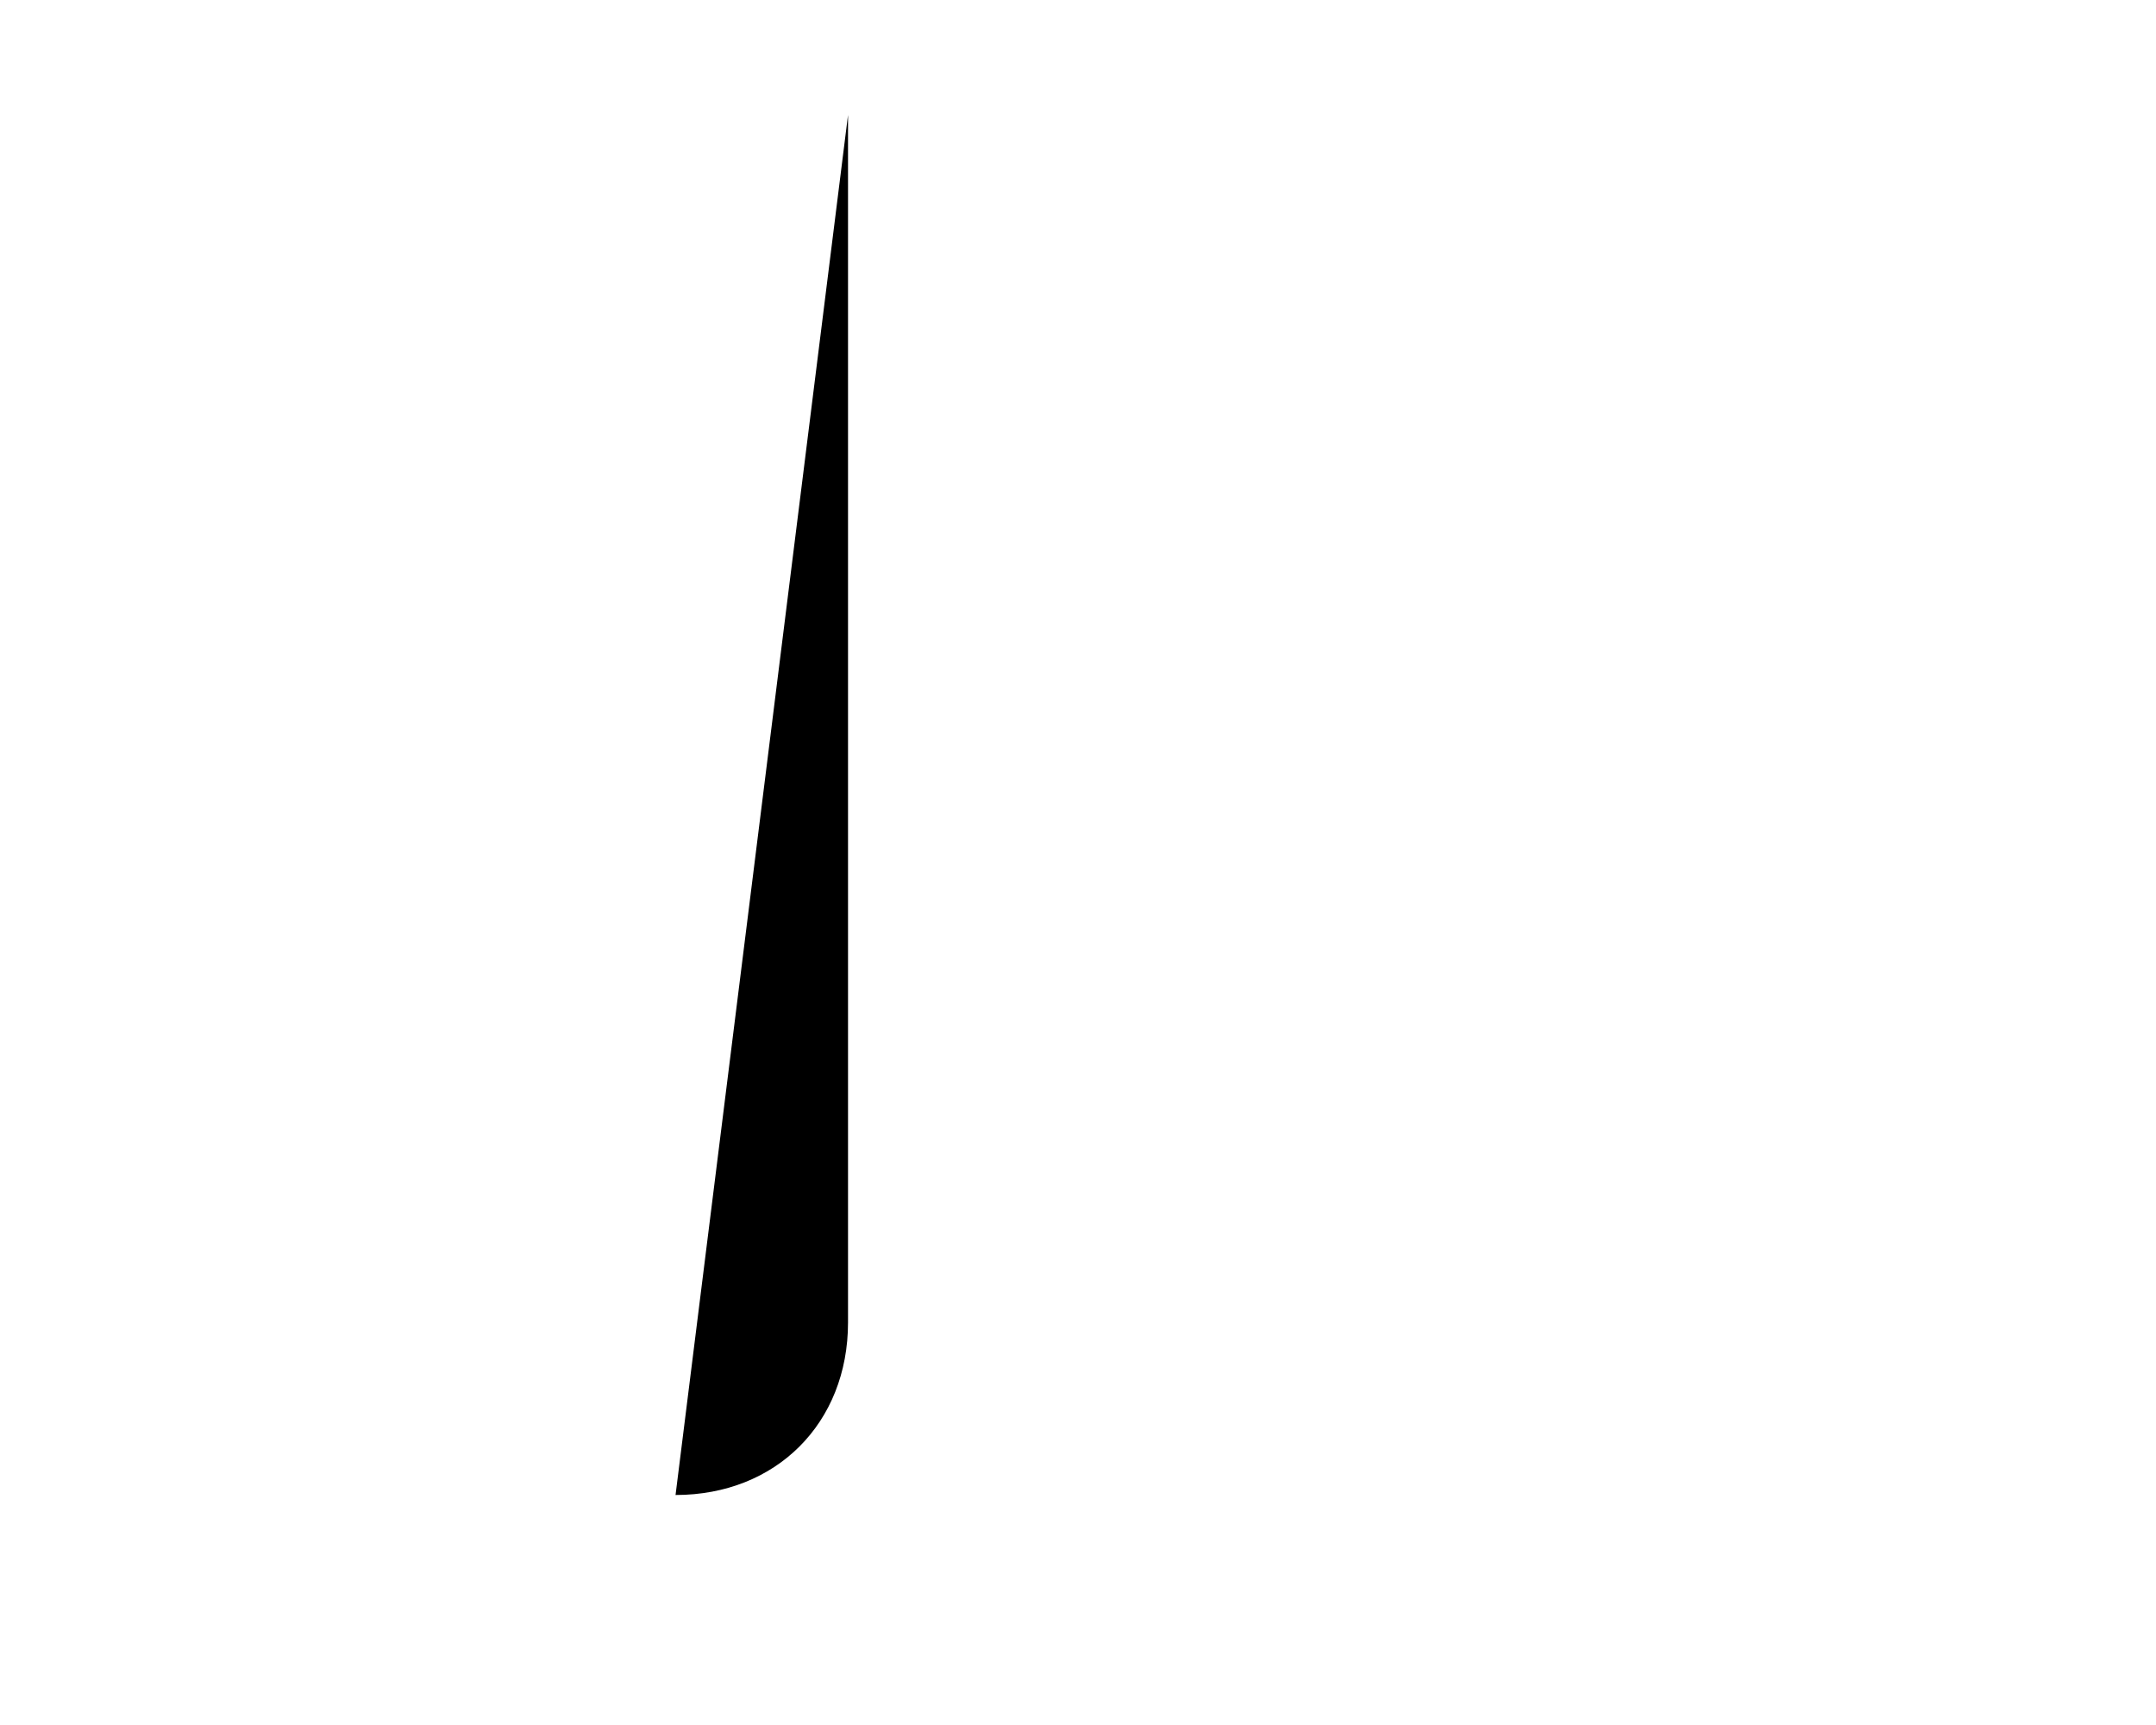
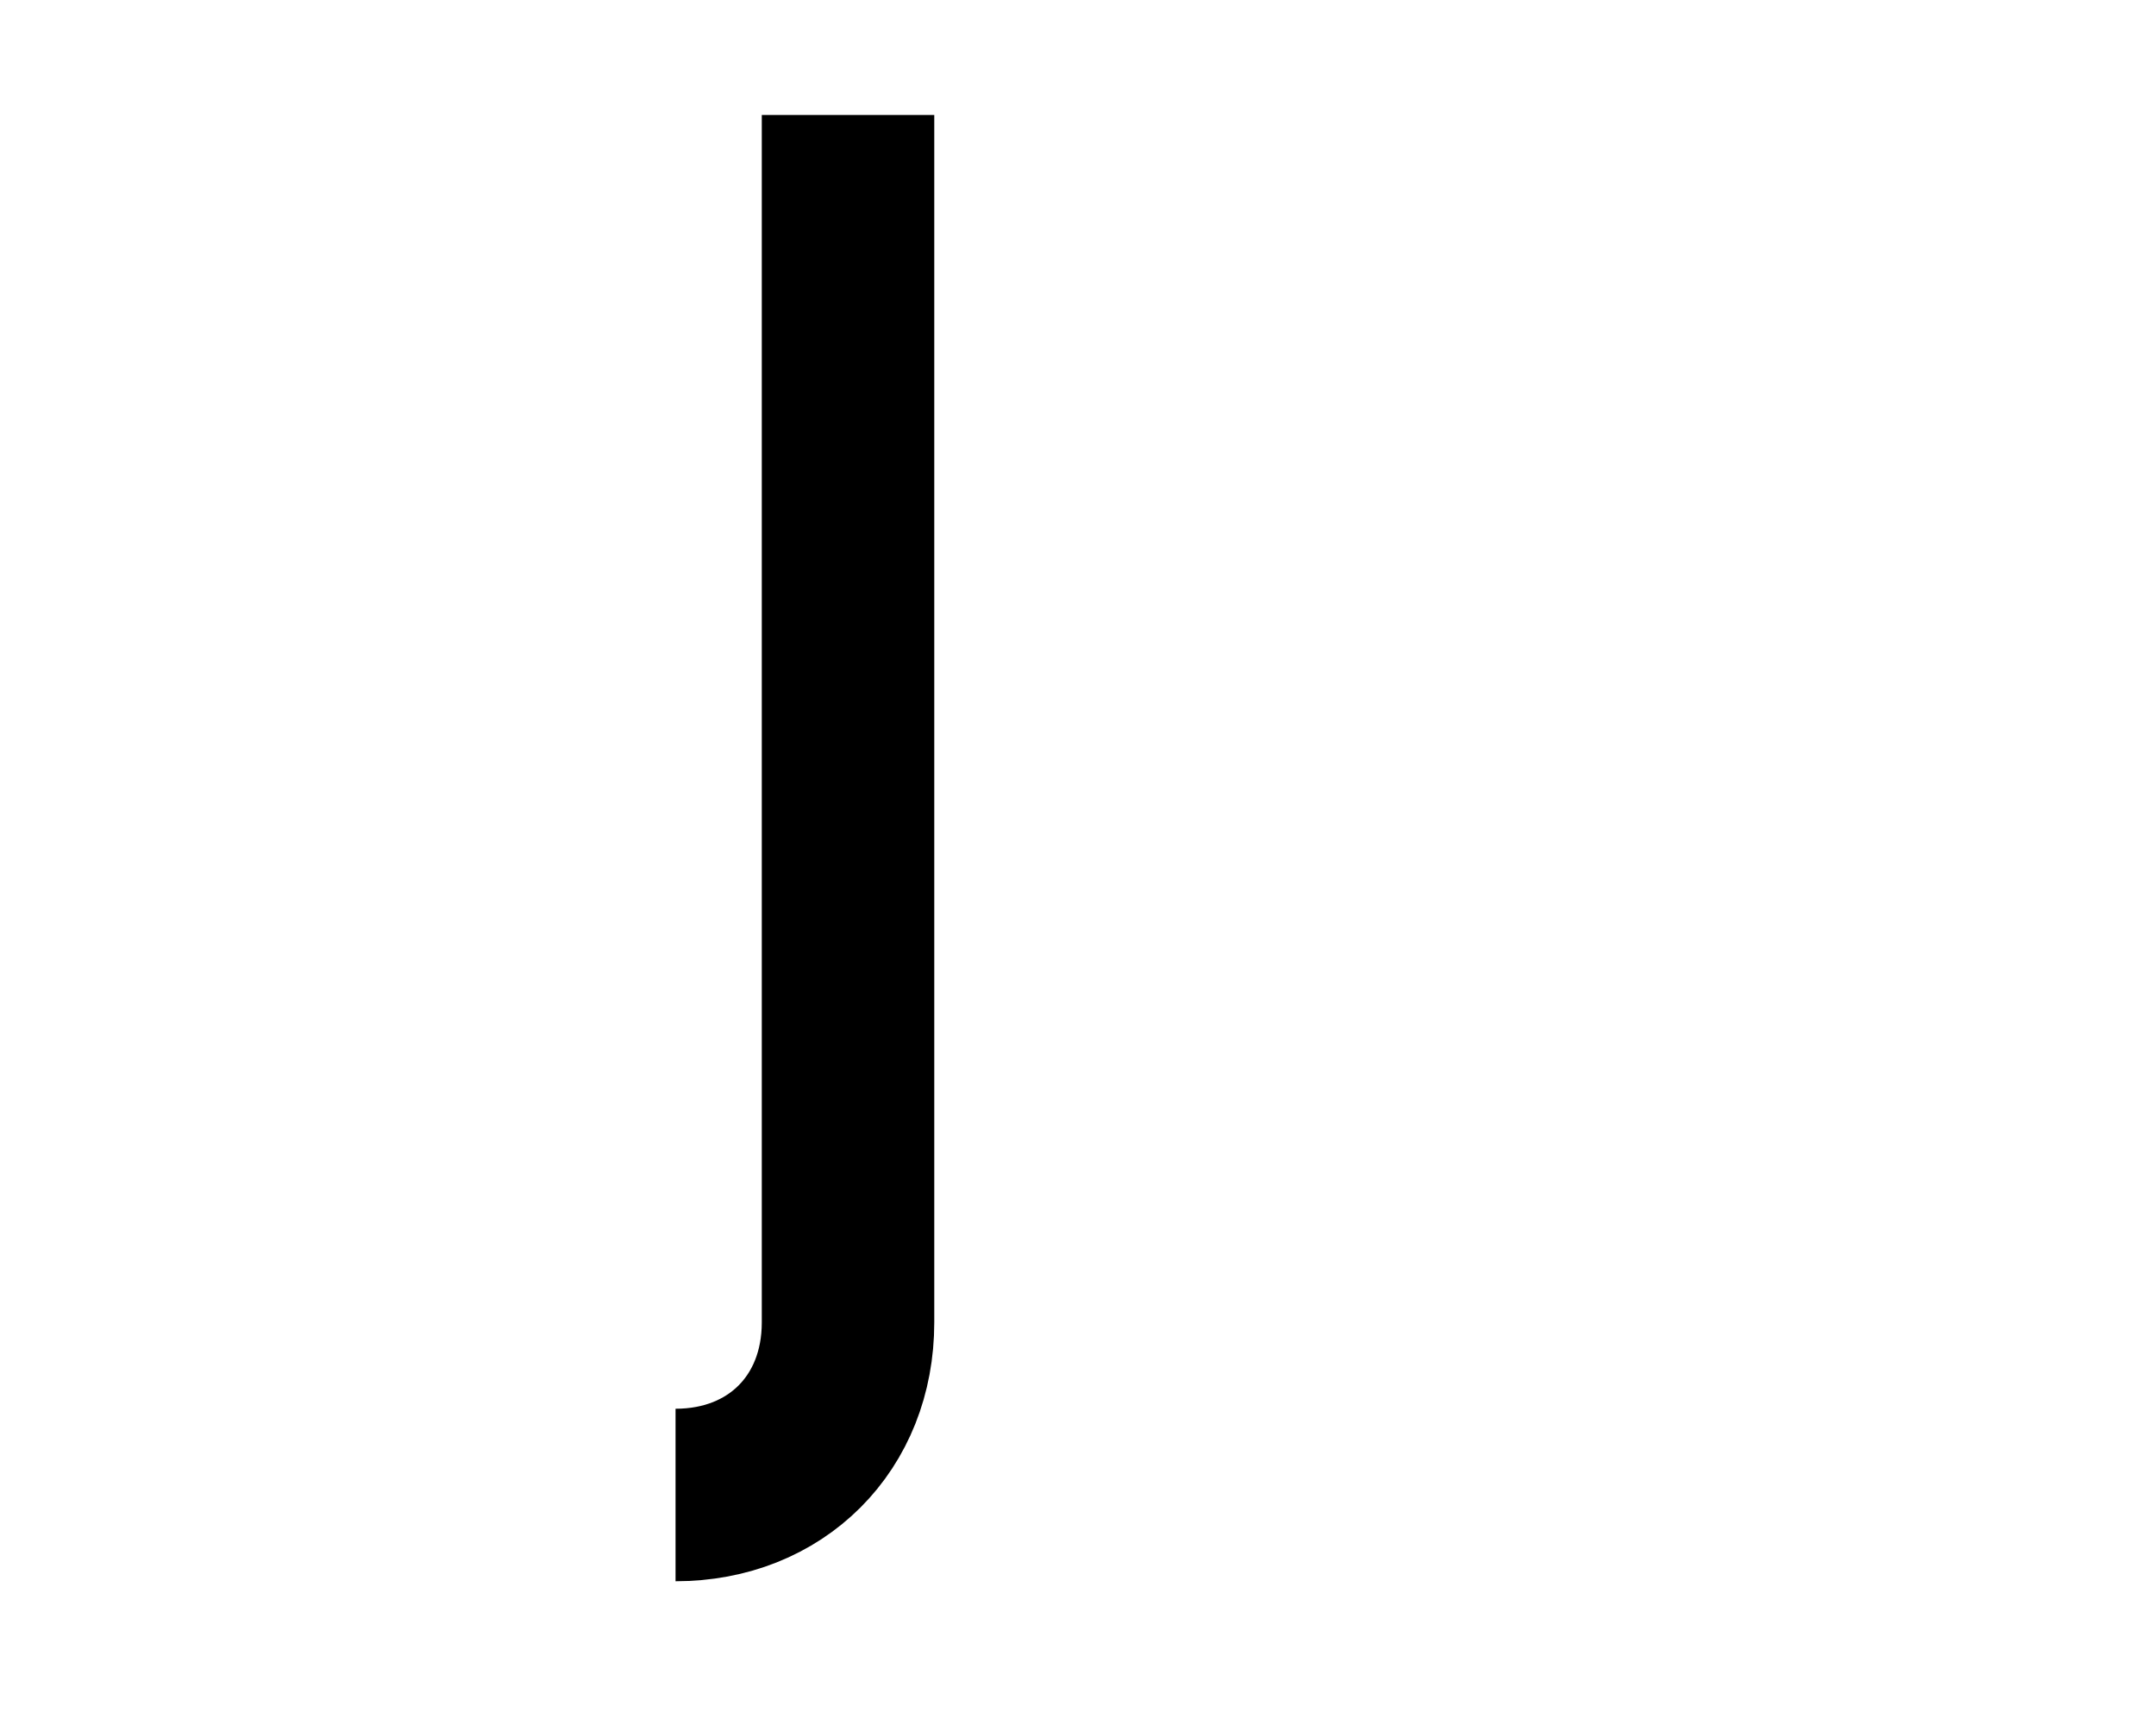
- <svg xmlns="http://www.w3.org/2000/svg" xmlns:html="http://www.w3.org/1999/xhtml" width="25cm" height="20cm" viewBox="4 -2 6 30" version="1.1">
-   <defs>
-     <html:link href="svg.css" type="text/css" rel="stylesheet" />
-   </defs>
+ <svg xmlns="http://www.w3.org/2000/svg" width="25cm" height="20cm" viewBox="4 -2 6 30" version="1.1">
+   <style type="text/css">
+     .Stroke { fill:none; stroke:black; stroke-width:3 }
+   </style>
  <path class="Stroke" d="   M3,0   L3,21   C3,22.75 1.75,24 0,24 " />
</svg>
